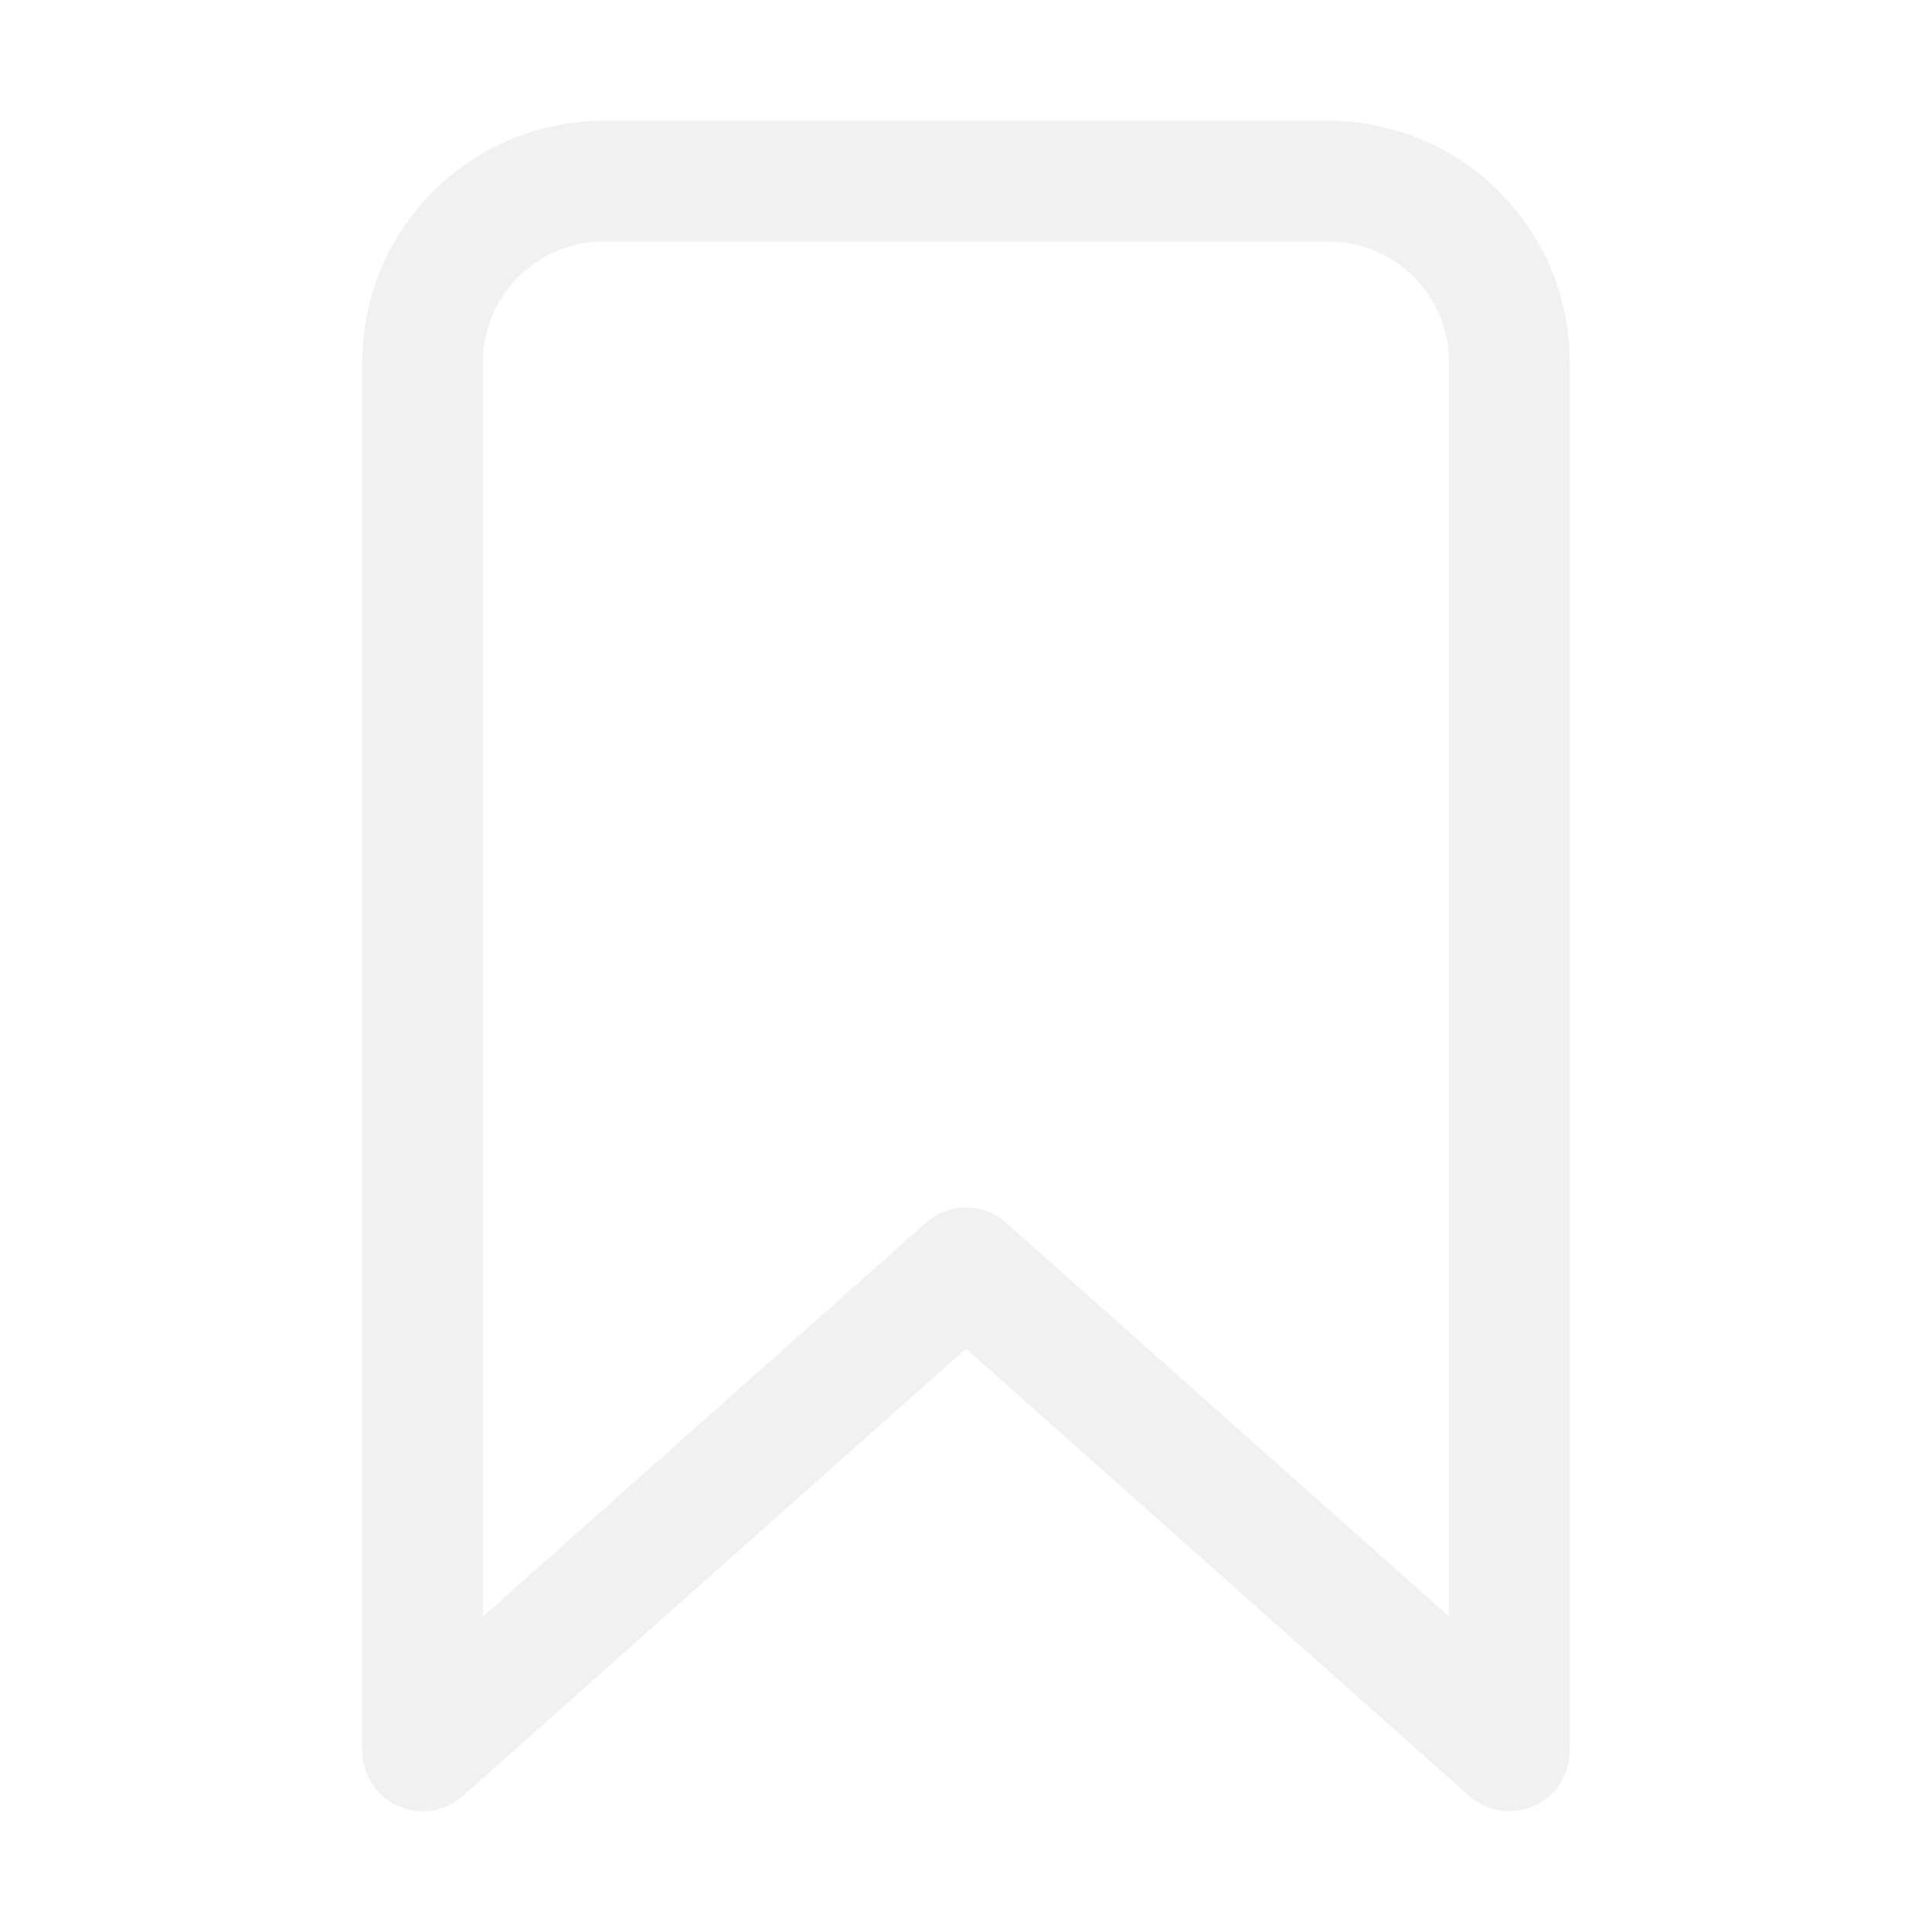
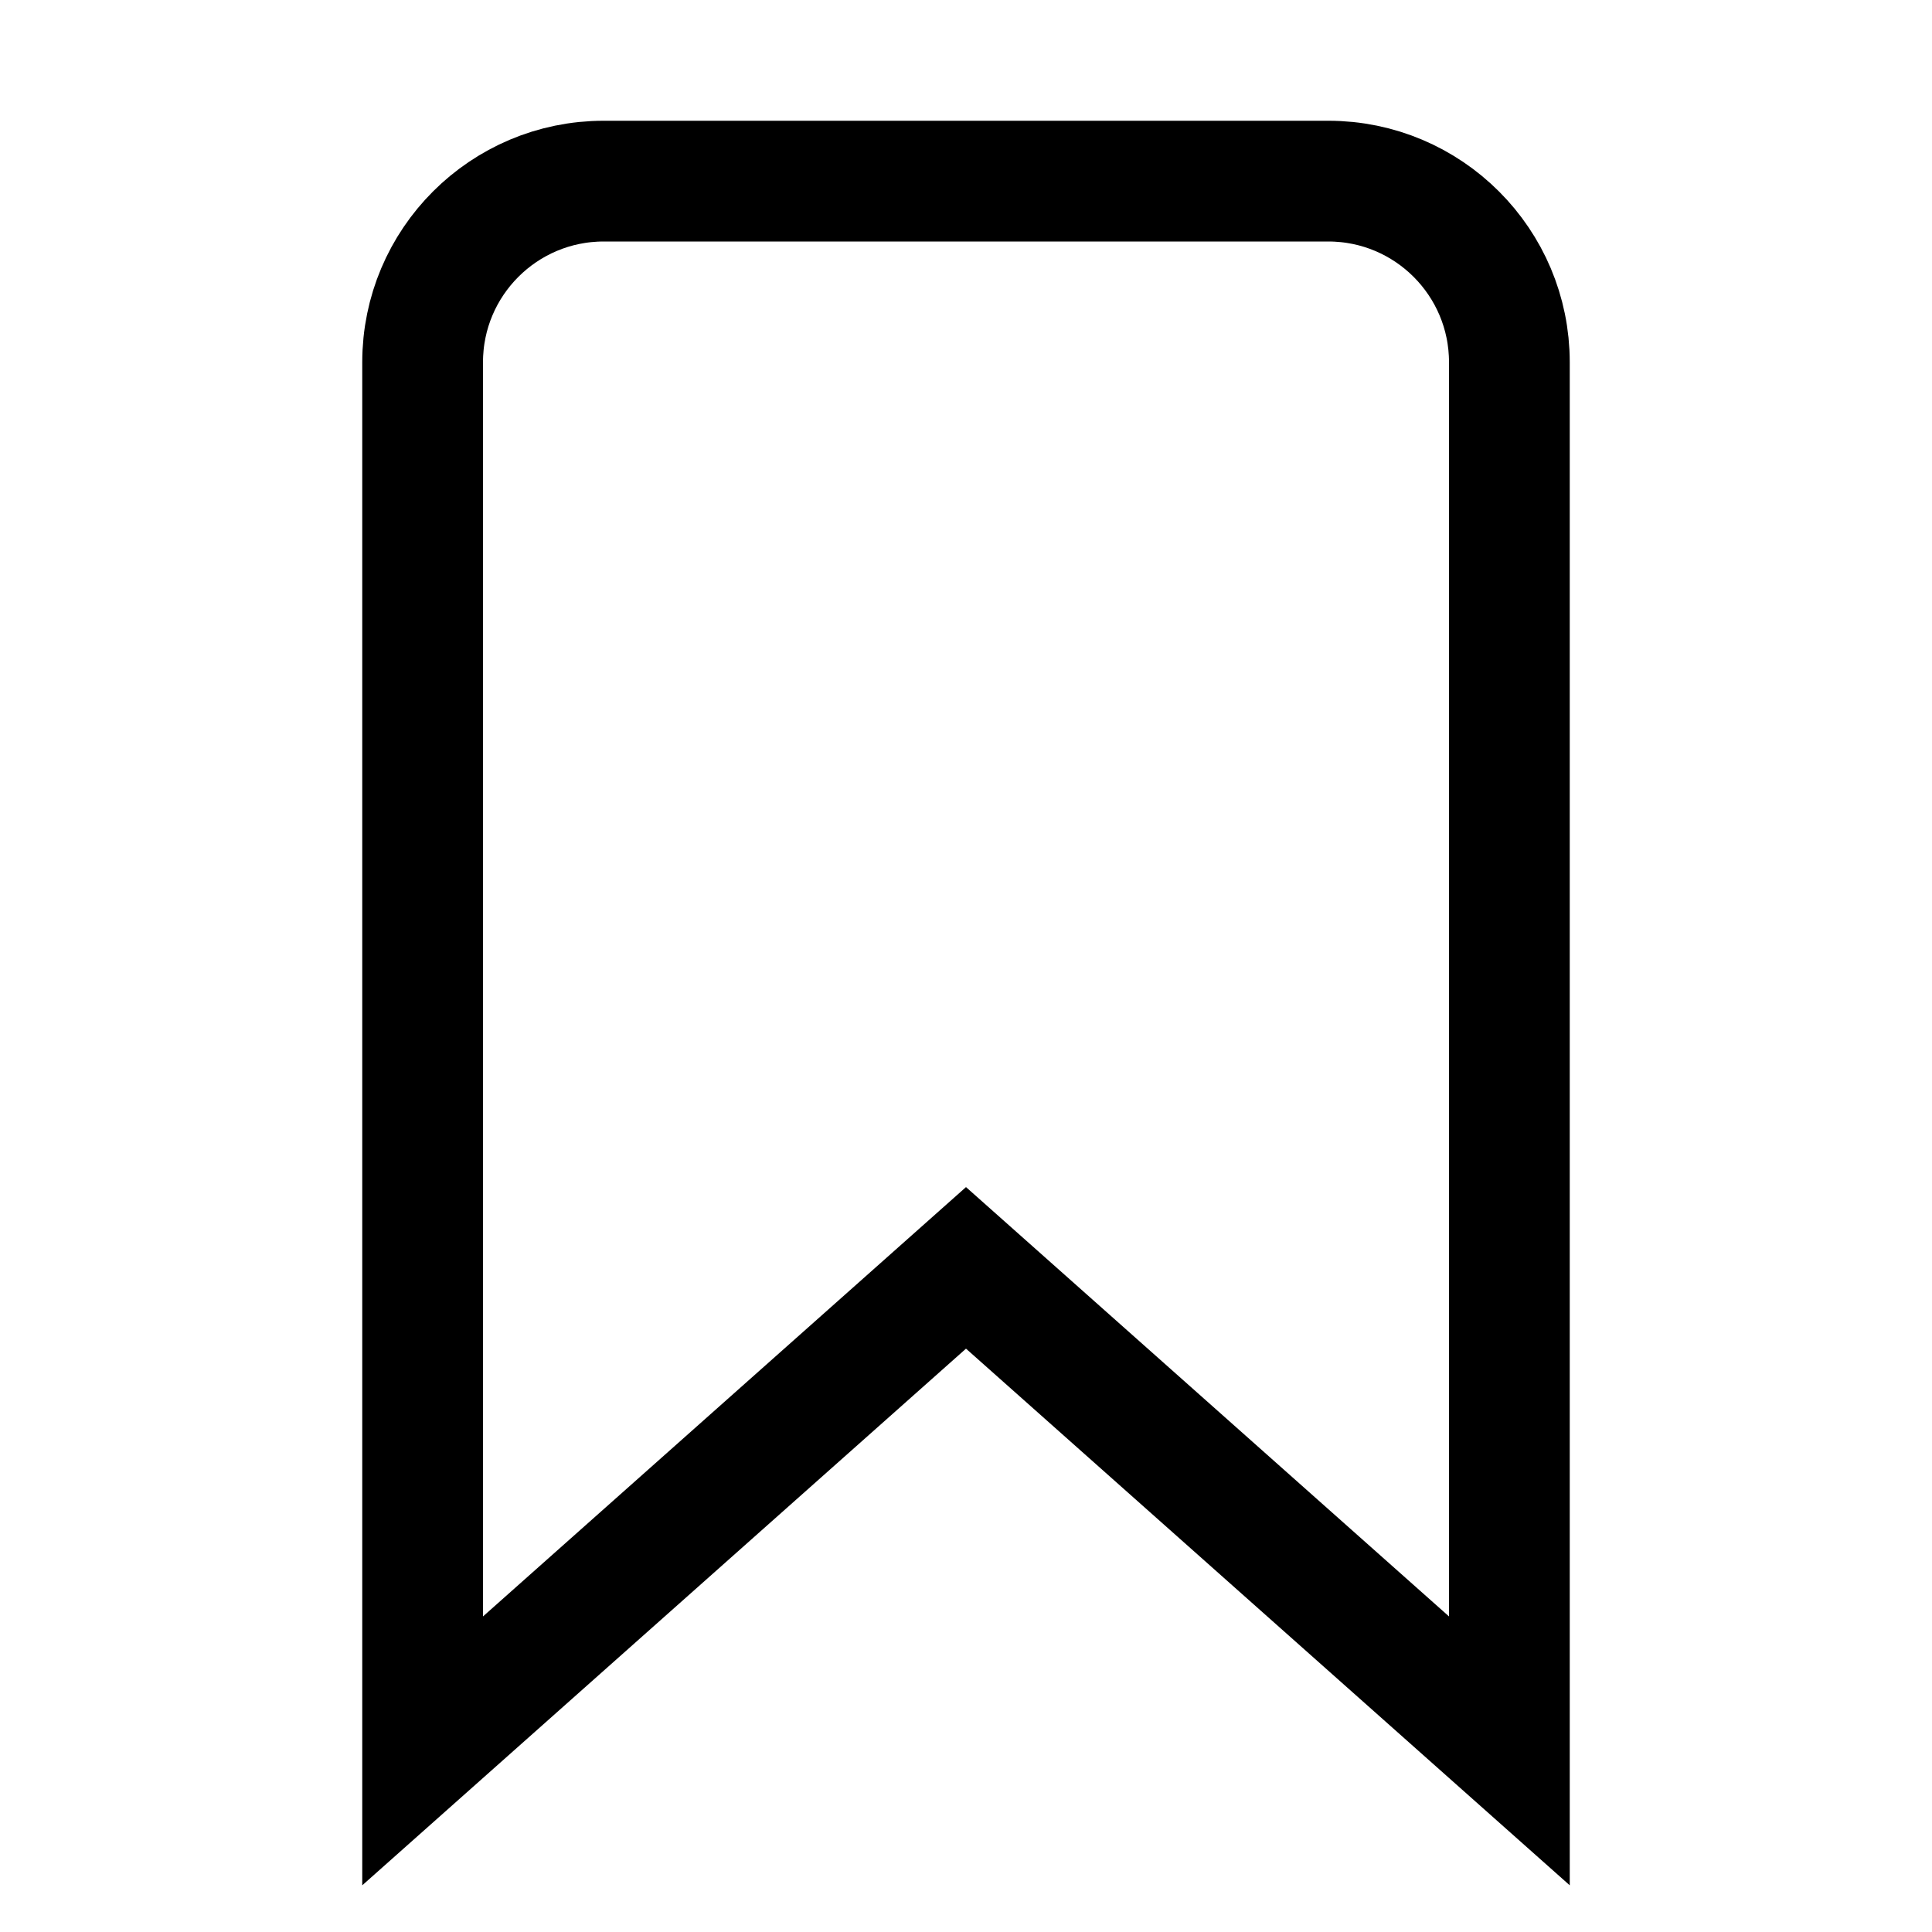
- <svg xmlns="http://www.w3.org/2000/svg" stroke="#f1f1f1" fill="#f1f1f1" stroke-width="0" viewBox="0 0 512 512" height="24px" width="24px">
-   <path fill="none" stroke-linecap="round" stroke-linejoin="round" stroke-width="32" d="M352 48H160a48 48 0 0 0-48 48v368l144-128 144 128V96a48 48 0 0 0-48-48z" />
+ <svg xmlns="http://www.w3.org/2000/svg" viewBox="0 0 512 512" height="24" width="24" fill="none" stroke="currentColor" stroke-width="32">
+   <path strokeLinecap="round" strokeLinejoin="round" d="M352 48H160a48 48 0 0 0-48 48v368l144-128 144 128V96a48 48 0 0 0-48-48z" />
</svg>
